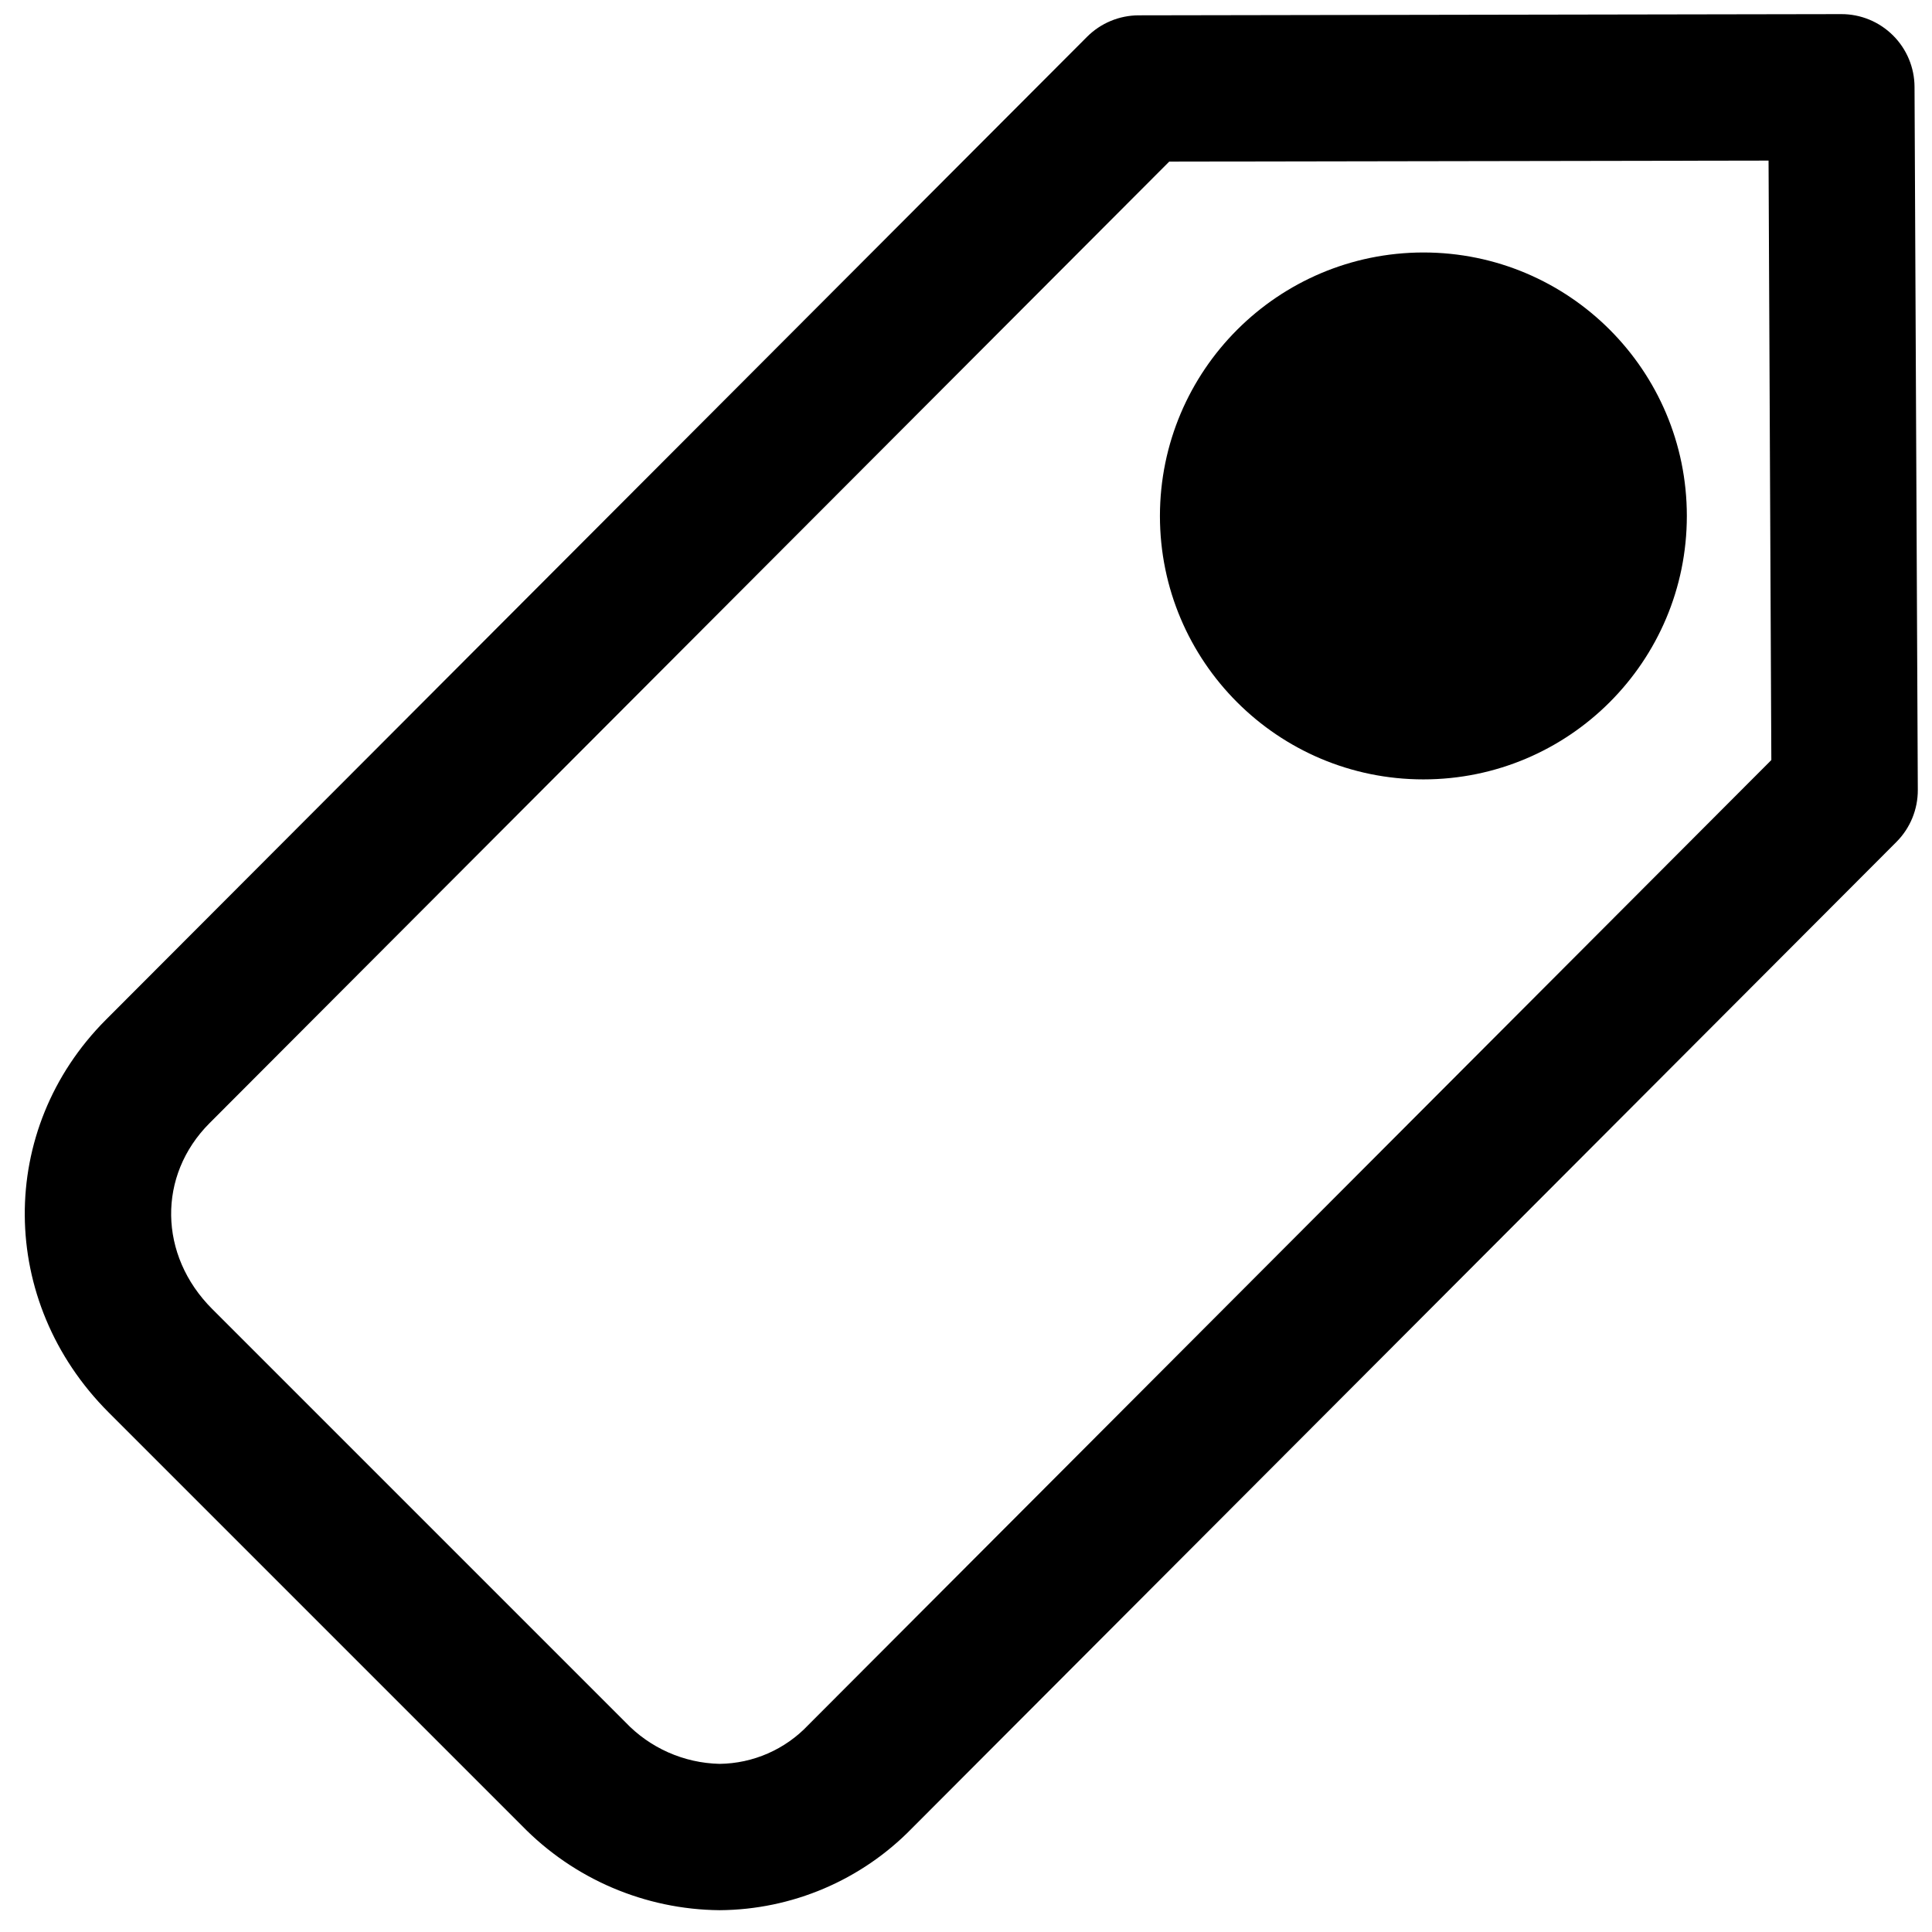
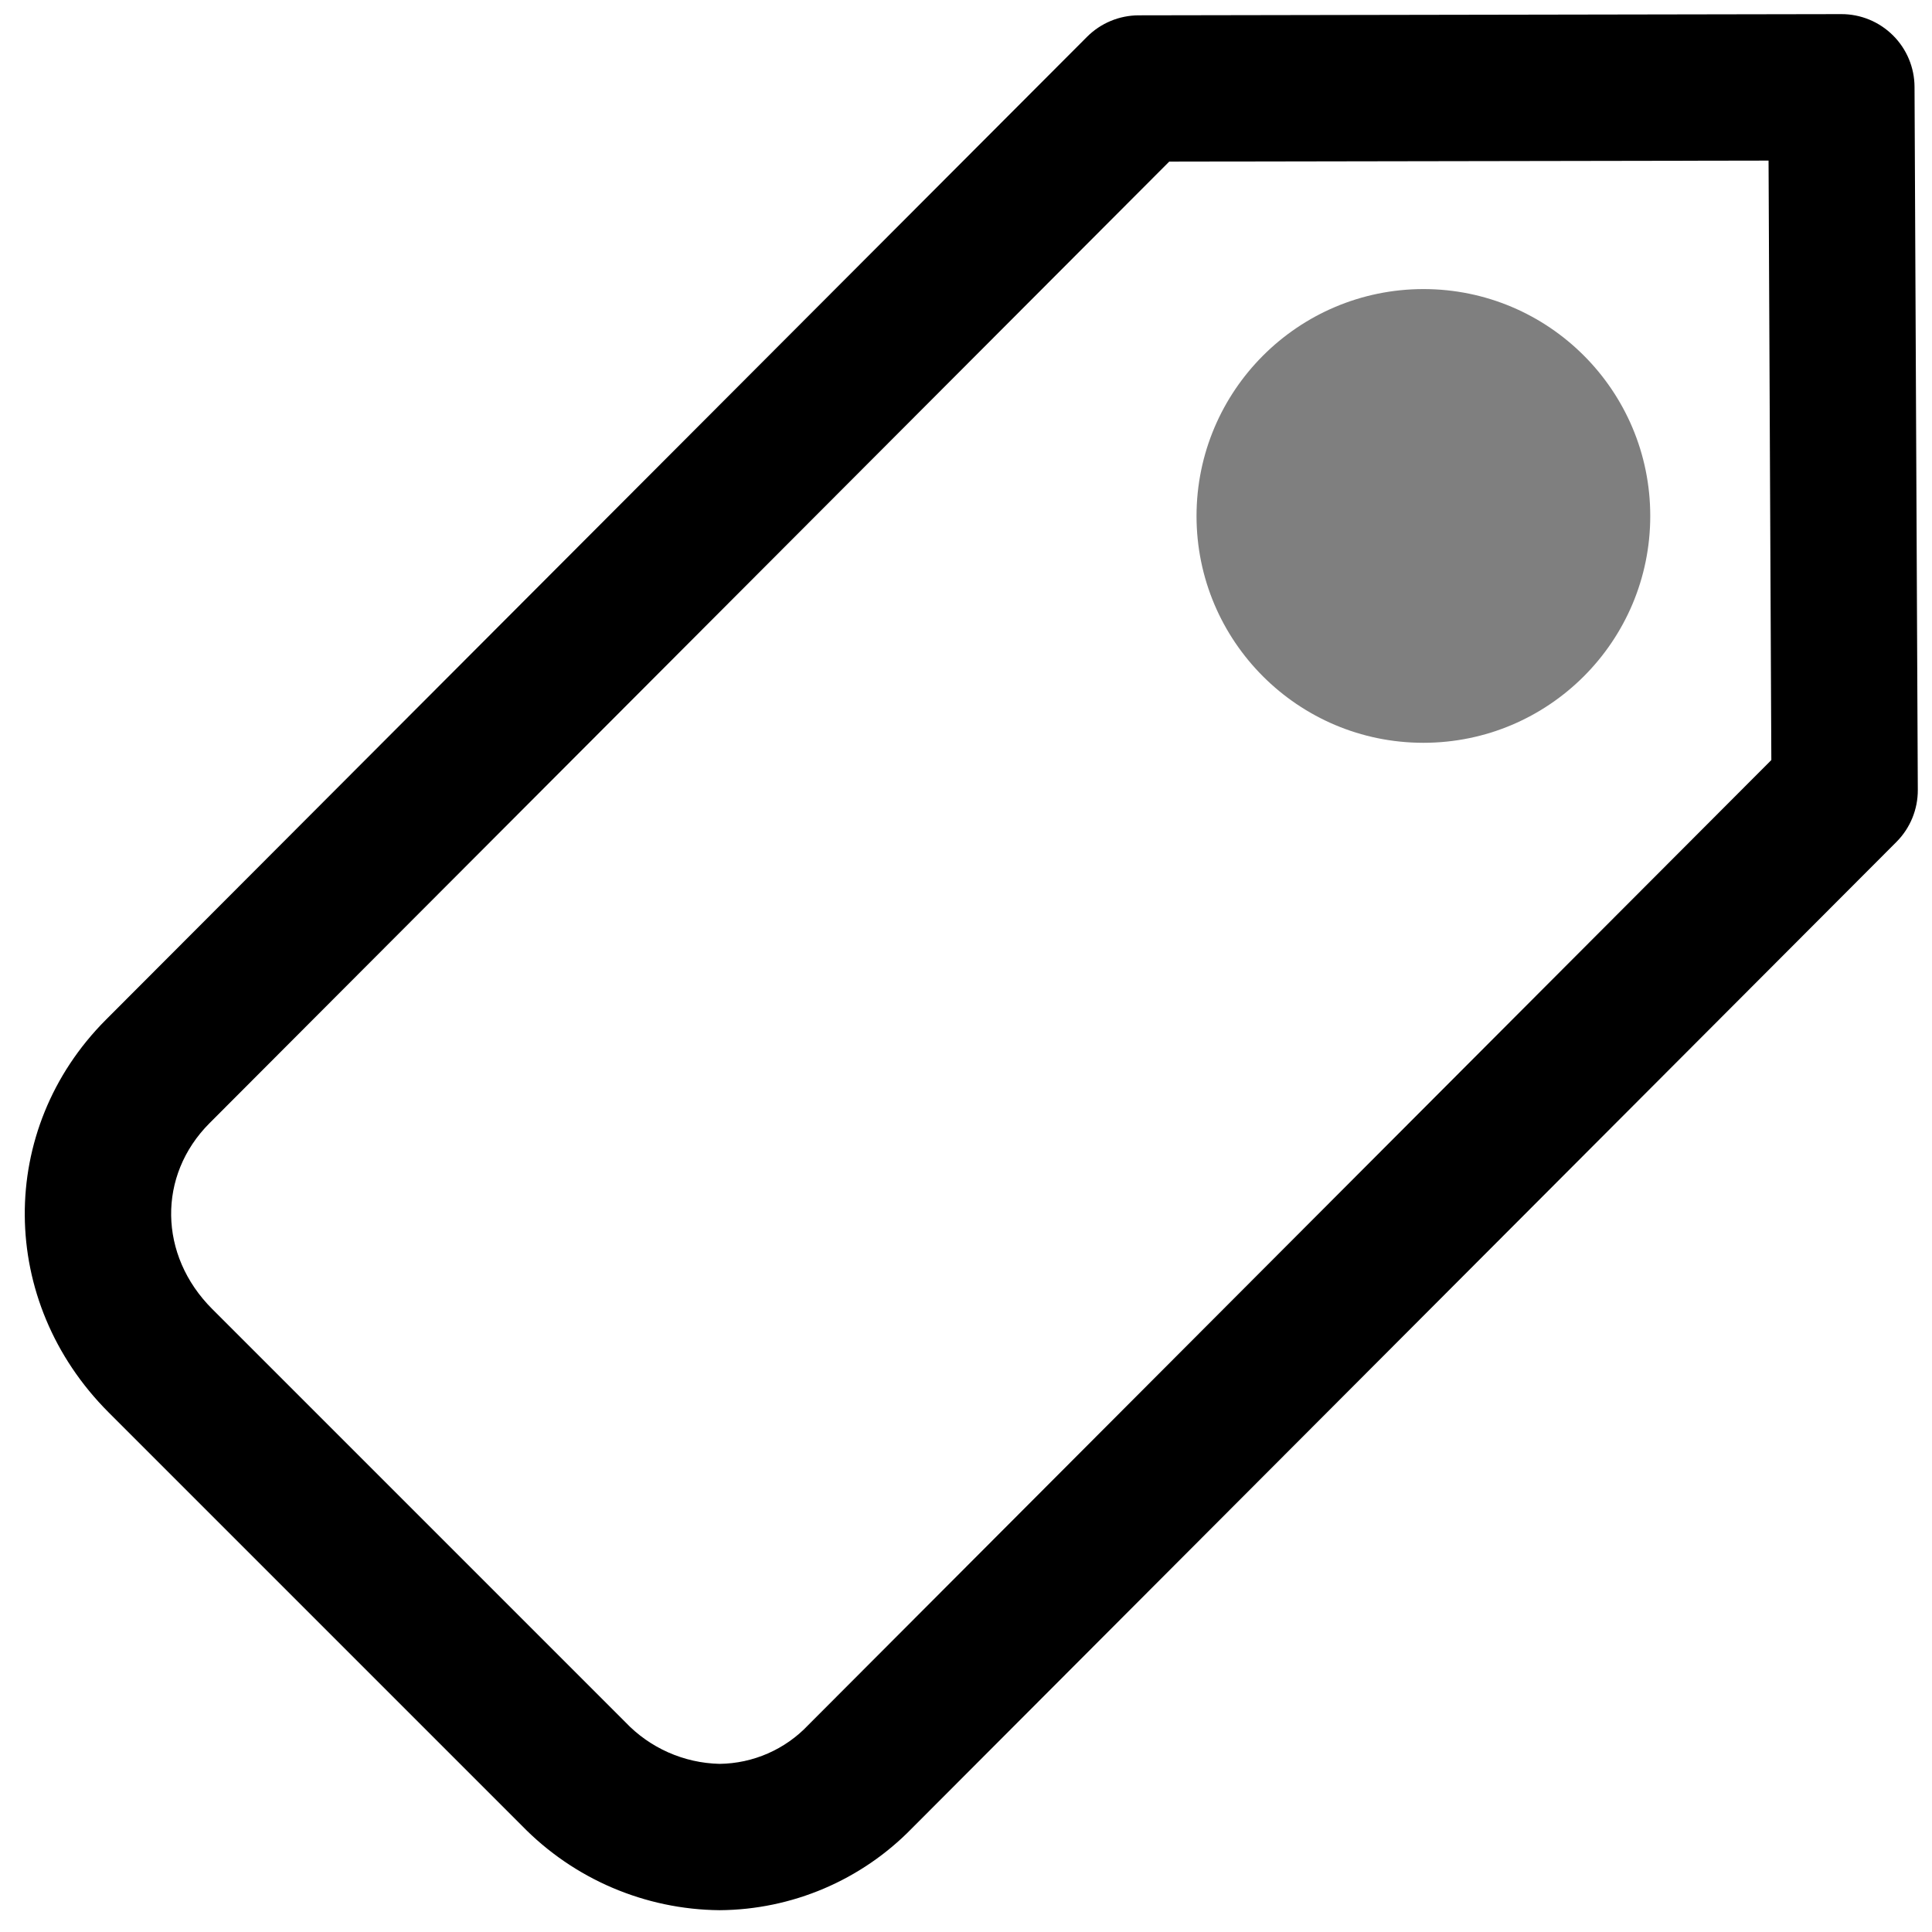
<svg viewBox="0 0 264 264">
  <path d="M258.69 4.857a9.968 9.968 0 0 1 2.923 7.024l.448 96.05a10 10 0 0 1-2.915 7.11L124.591 249.85a37.024 37.024 0 0 1-26.256 11.17 38.162 38.162 0 0 1-27.033-11.562l-56.46-56.46c-15.133-15.133-15.293-38.694-.375-53.65L148.54 5.03a10 10 0 0 1 7.06-2.935l96.002-.166a9.97 9.97 0 0 1 7.088 2.929Zm-16.644 99-.38-81.912-81.896.138L28.628 153.48c-7.125 7.14-6.971 18.049.36 25.38l56.46 56.46a18.324 18.324 0 0 0 12.88 5.704 16.946 16.946 0 0 0 12.11-5.297Z" />
-   <path d="M194.5 44.5a26 26 0 1 1-26 26 26 26 0 0 1 26-26Z" />
-   <path d="M194.5 34.5a36 36 0 1 1-36 36 36.041 36.041 0 0 1 36-36Zm0 52a16 16 0 1 0-16-16 16.018 16.018 0 0 0 16 16Z" />
+   <g opacity=".5">
+     <path d="M194.5 49.5a21 21 0 1 1-21 21 21 21 0 0 1 21-21Z" />
+     <path d="M194.5 39.5a31 31 0 1 1-31 31 31.035 31.035 0 0 1 31-31Zm0 42a11 11 0 1 0-11-11 11.012 11.012 0 0 0 11 11Z" />
+   </g>
</svg>
